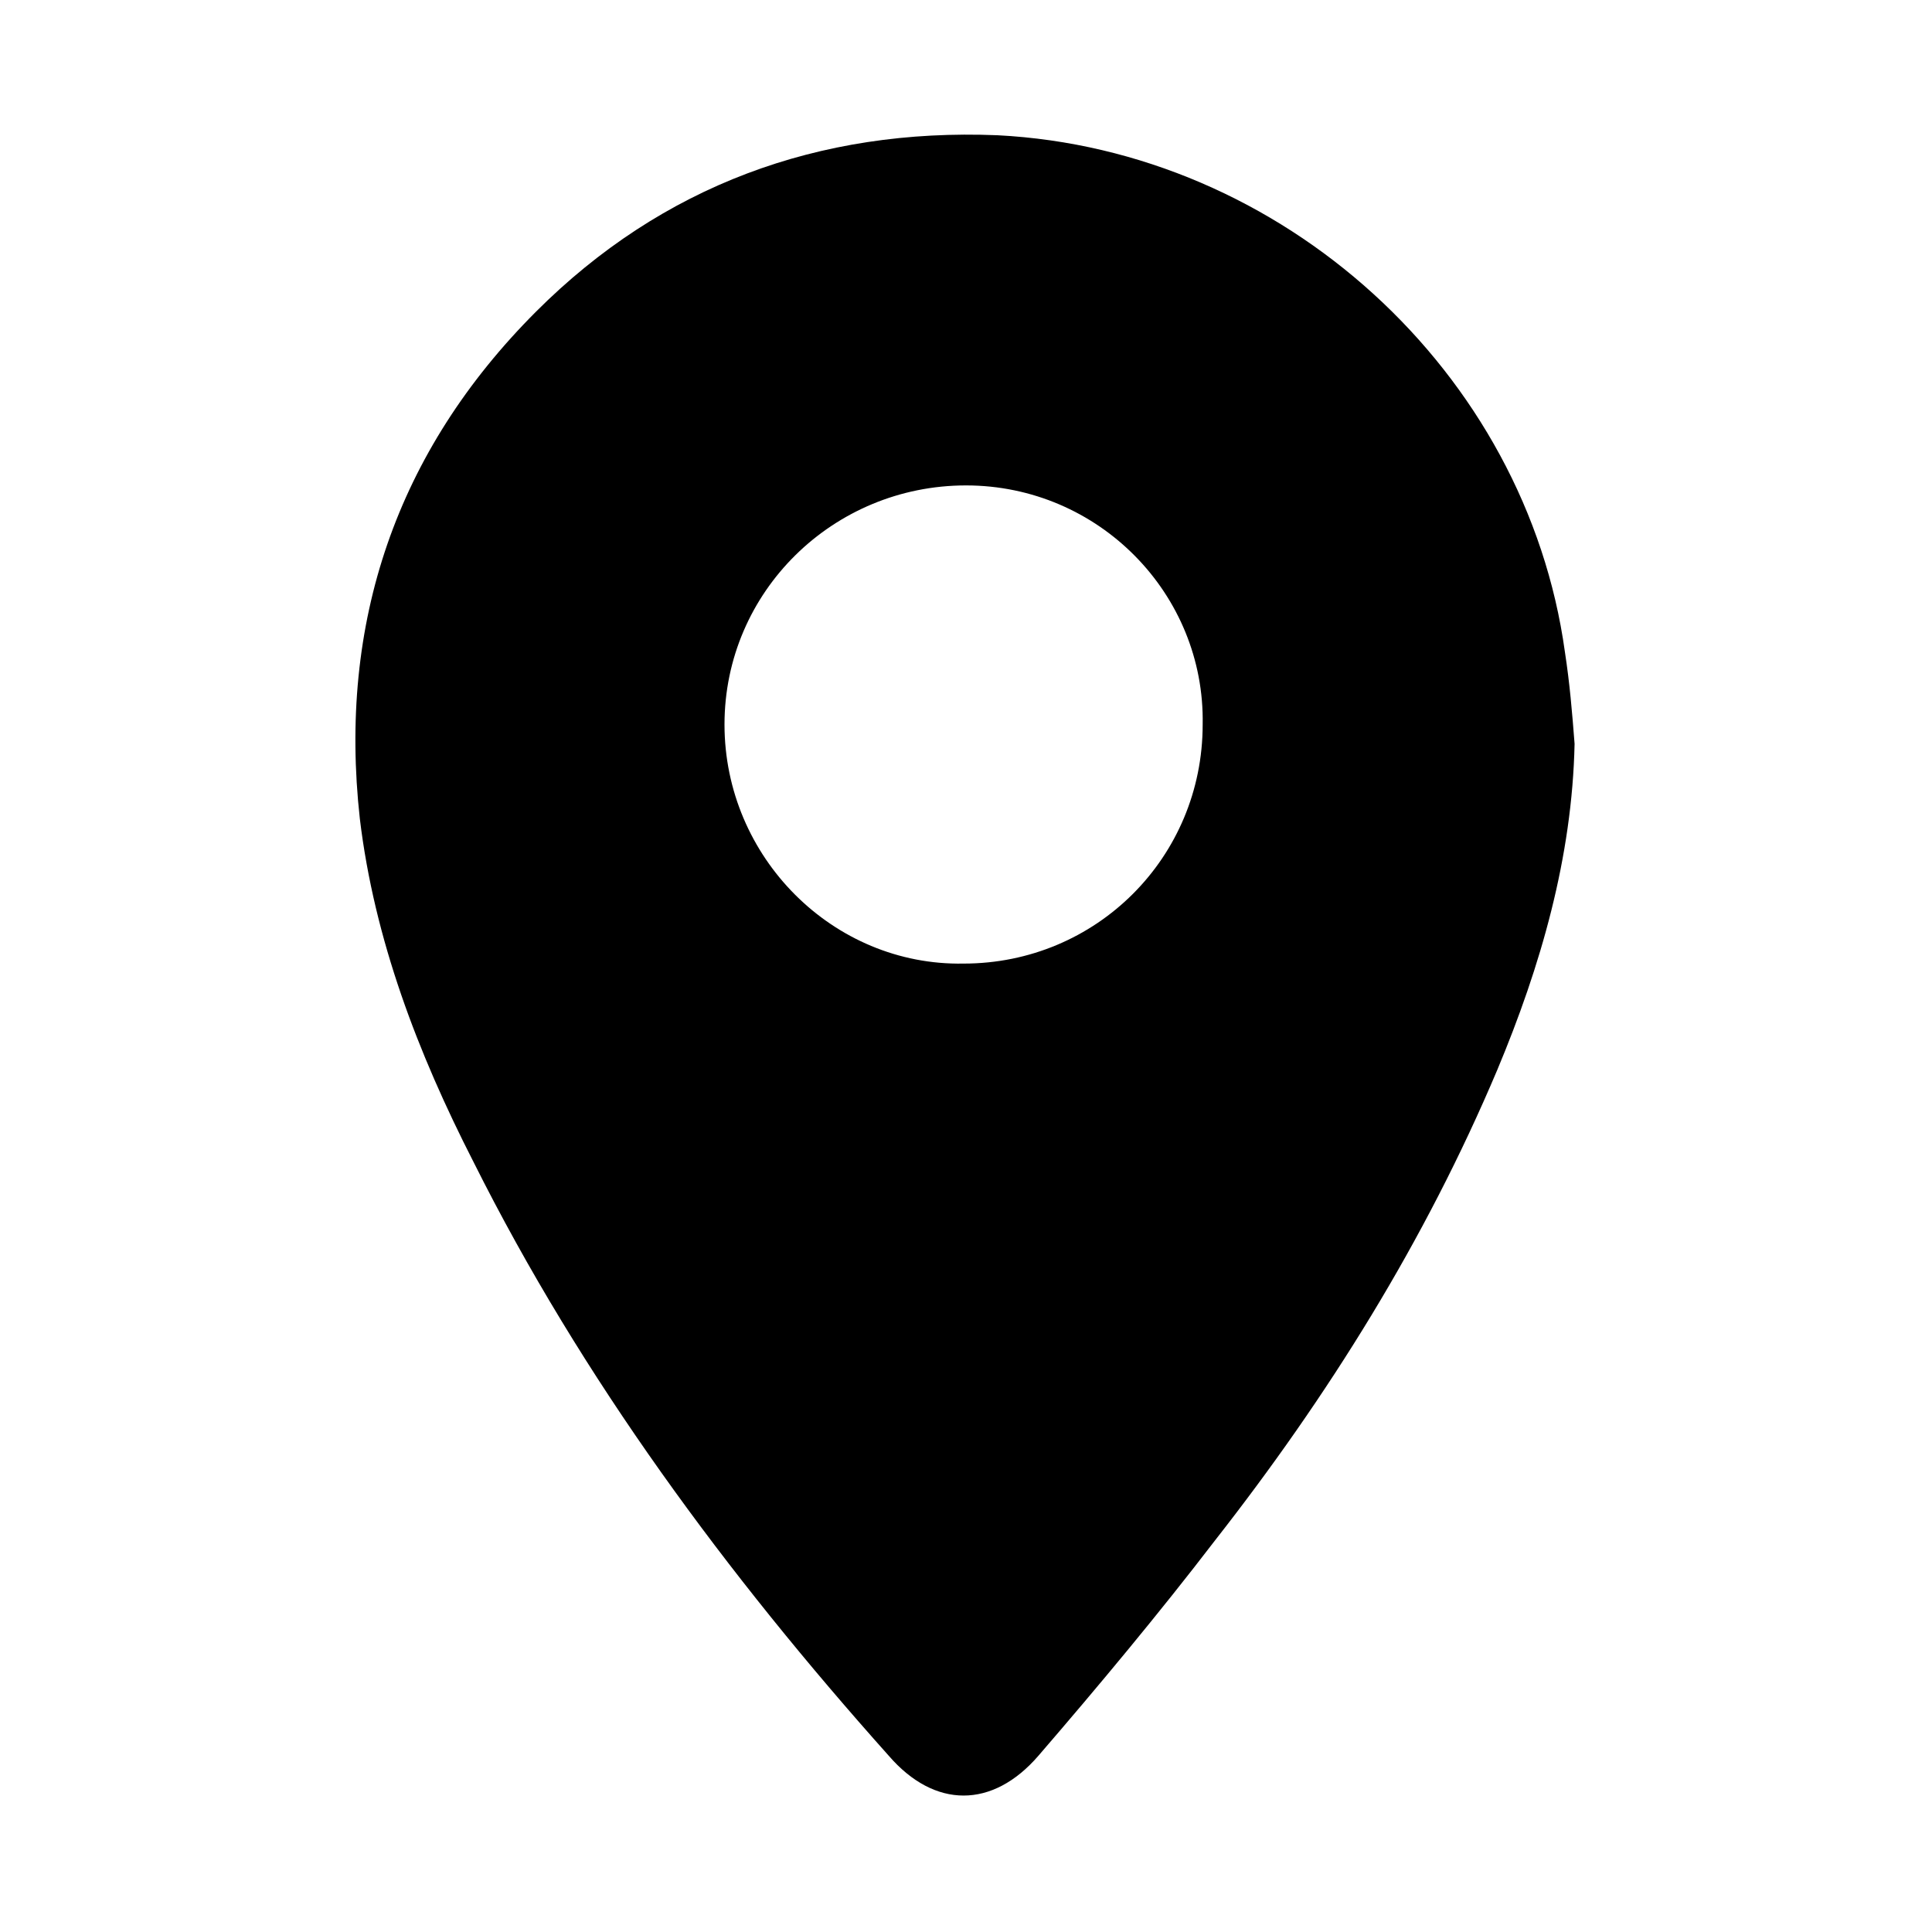
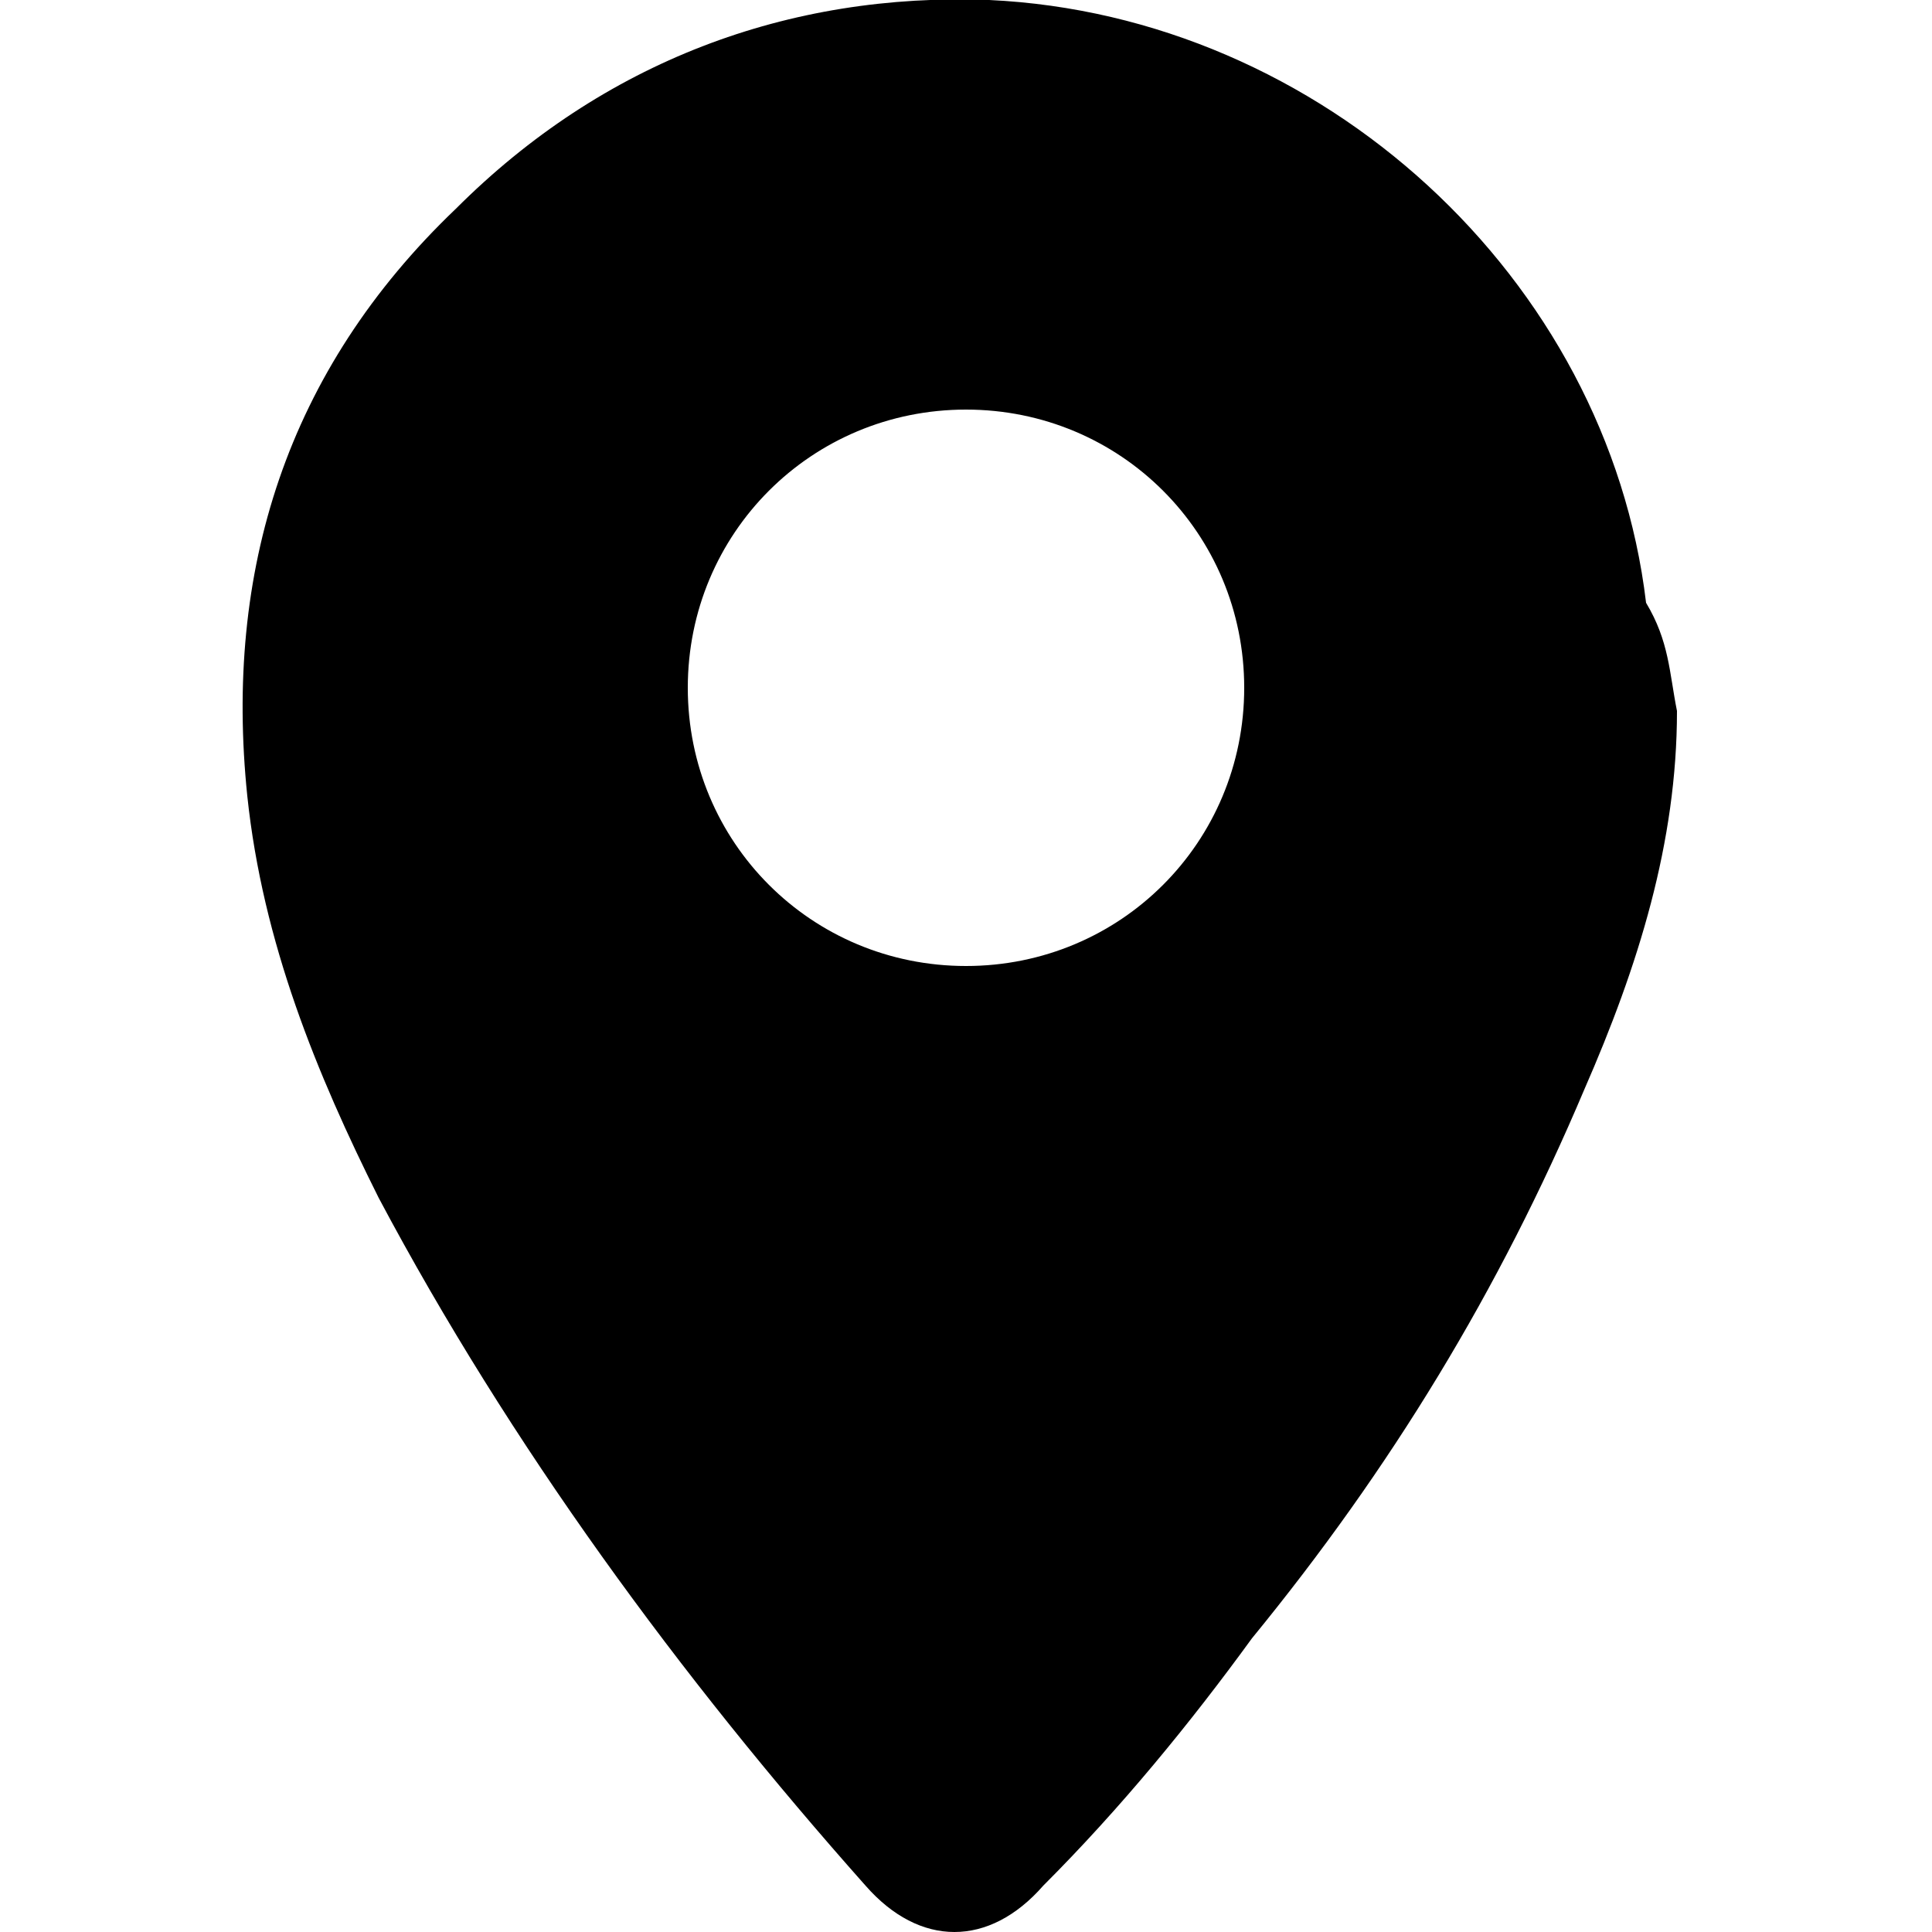
- <svg xmlns="http://www.w3.org/2000/svg" version="1.1" id="Layer_1" x="0px" y="0px" viewBox="0 0 80 80" style="enable-background:new 0 0 80 80;" xml:space="preserve">
+ <svg xmlns="http://www.w3.org/2000/svg" version="1.1" id="Layer_1" x="0px" y="0px" viewBox="52.5 2.5 25 25" style="enable-background:new 52.5 2.5 25 25;" xml:space="preserve">
  <g id="XMLID_15614_">
-     <path id="XMLID_15616_" d="M65.2,30.8c-0.1,4.7-1.4,9.2-3.2,13.5c-3,7.1-7,13.5-11.7,19.5c-2.3,3-4.8,6-7.3,8.9   c-1.9,2.2-4.3,2.2-6.2,0c-6.7-7.5-12.7-15.6-17.2-24.6c-2.3-4.5-4.1-9.2-4.7-14.2c-0.9-8.1,1.5-15.2,7.3-21   c5.2-5.2,11.7-7.6,19.1-7.3C53.1,6.2,63.2,15.4,64.8,27C65,28.3,65.1,29.5,65.2,30.8z M40,20.1c-5.5,0-10,4.4-10,9.9   c0,5.5,4.5,10,9.9,9.9c5.5,0,9.9-4.4,9.9-9.9C49.9,24.6,45.5,20.1,40,20.1z" />
+     <path id="XMLID_15616_" d="M74.2,11.7c0,1.7-0.5,3.3-1.2,4.9c-1.1,2.6-2.5,4.9-4.3,7.1c-0.8,1.1-1.7,2.2-2.7,3.2   c-0.7,0.8-1.6,0.8-2.3,0c-2.4-2.7-4.6-5.7-6.3-8.9c-0.8-1.6-1.5-3.3-1.7-5.2c-0.3-2.9,0.5-5.5,2.7-7.6c1.9-1.9,4.3-2.8,6.9-2.7   c4.3,0.2,8,3.6,8.5,7.8C74.1,10.8,74.1,11.2,74.2,11.7z M65,7.8c-2,0-3.6,1.6-3.6,3.6S63,15,65,15c2,0,3.6-1.6,3.6-3.6   C68.6,9.4,67,7.8,65,7.8z" />
  </g>
</svg>
